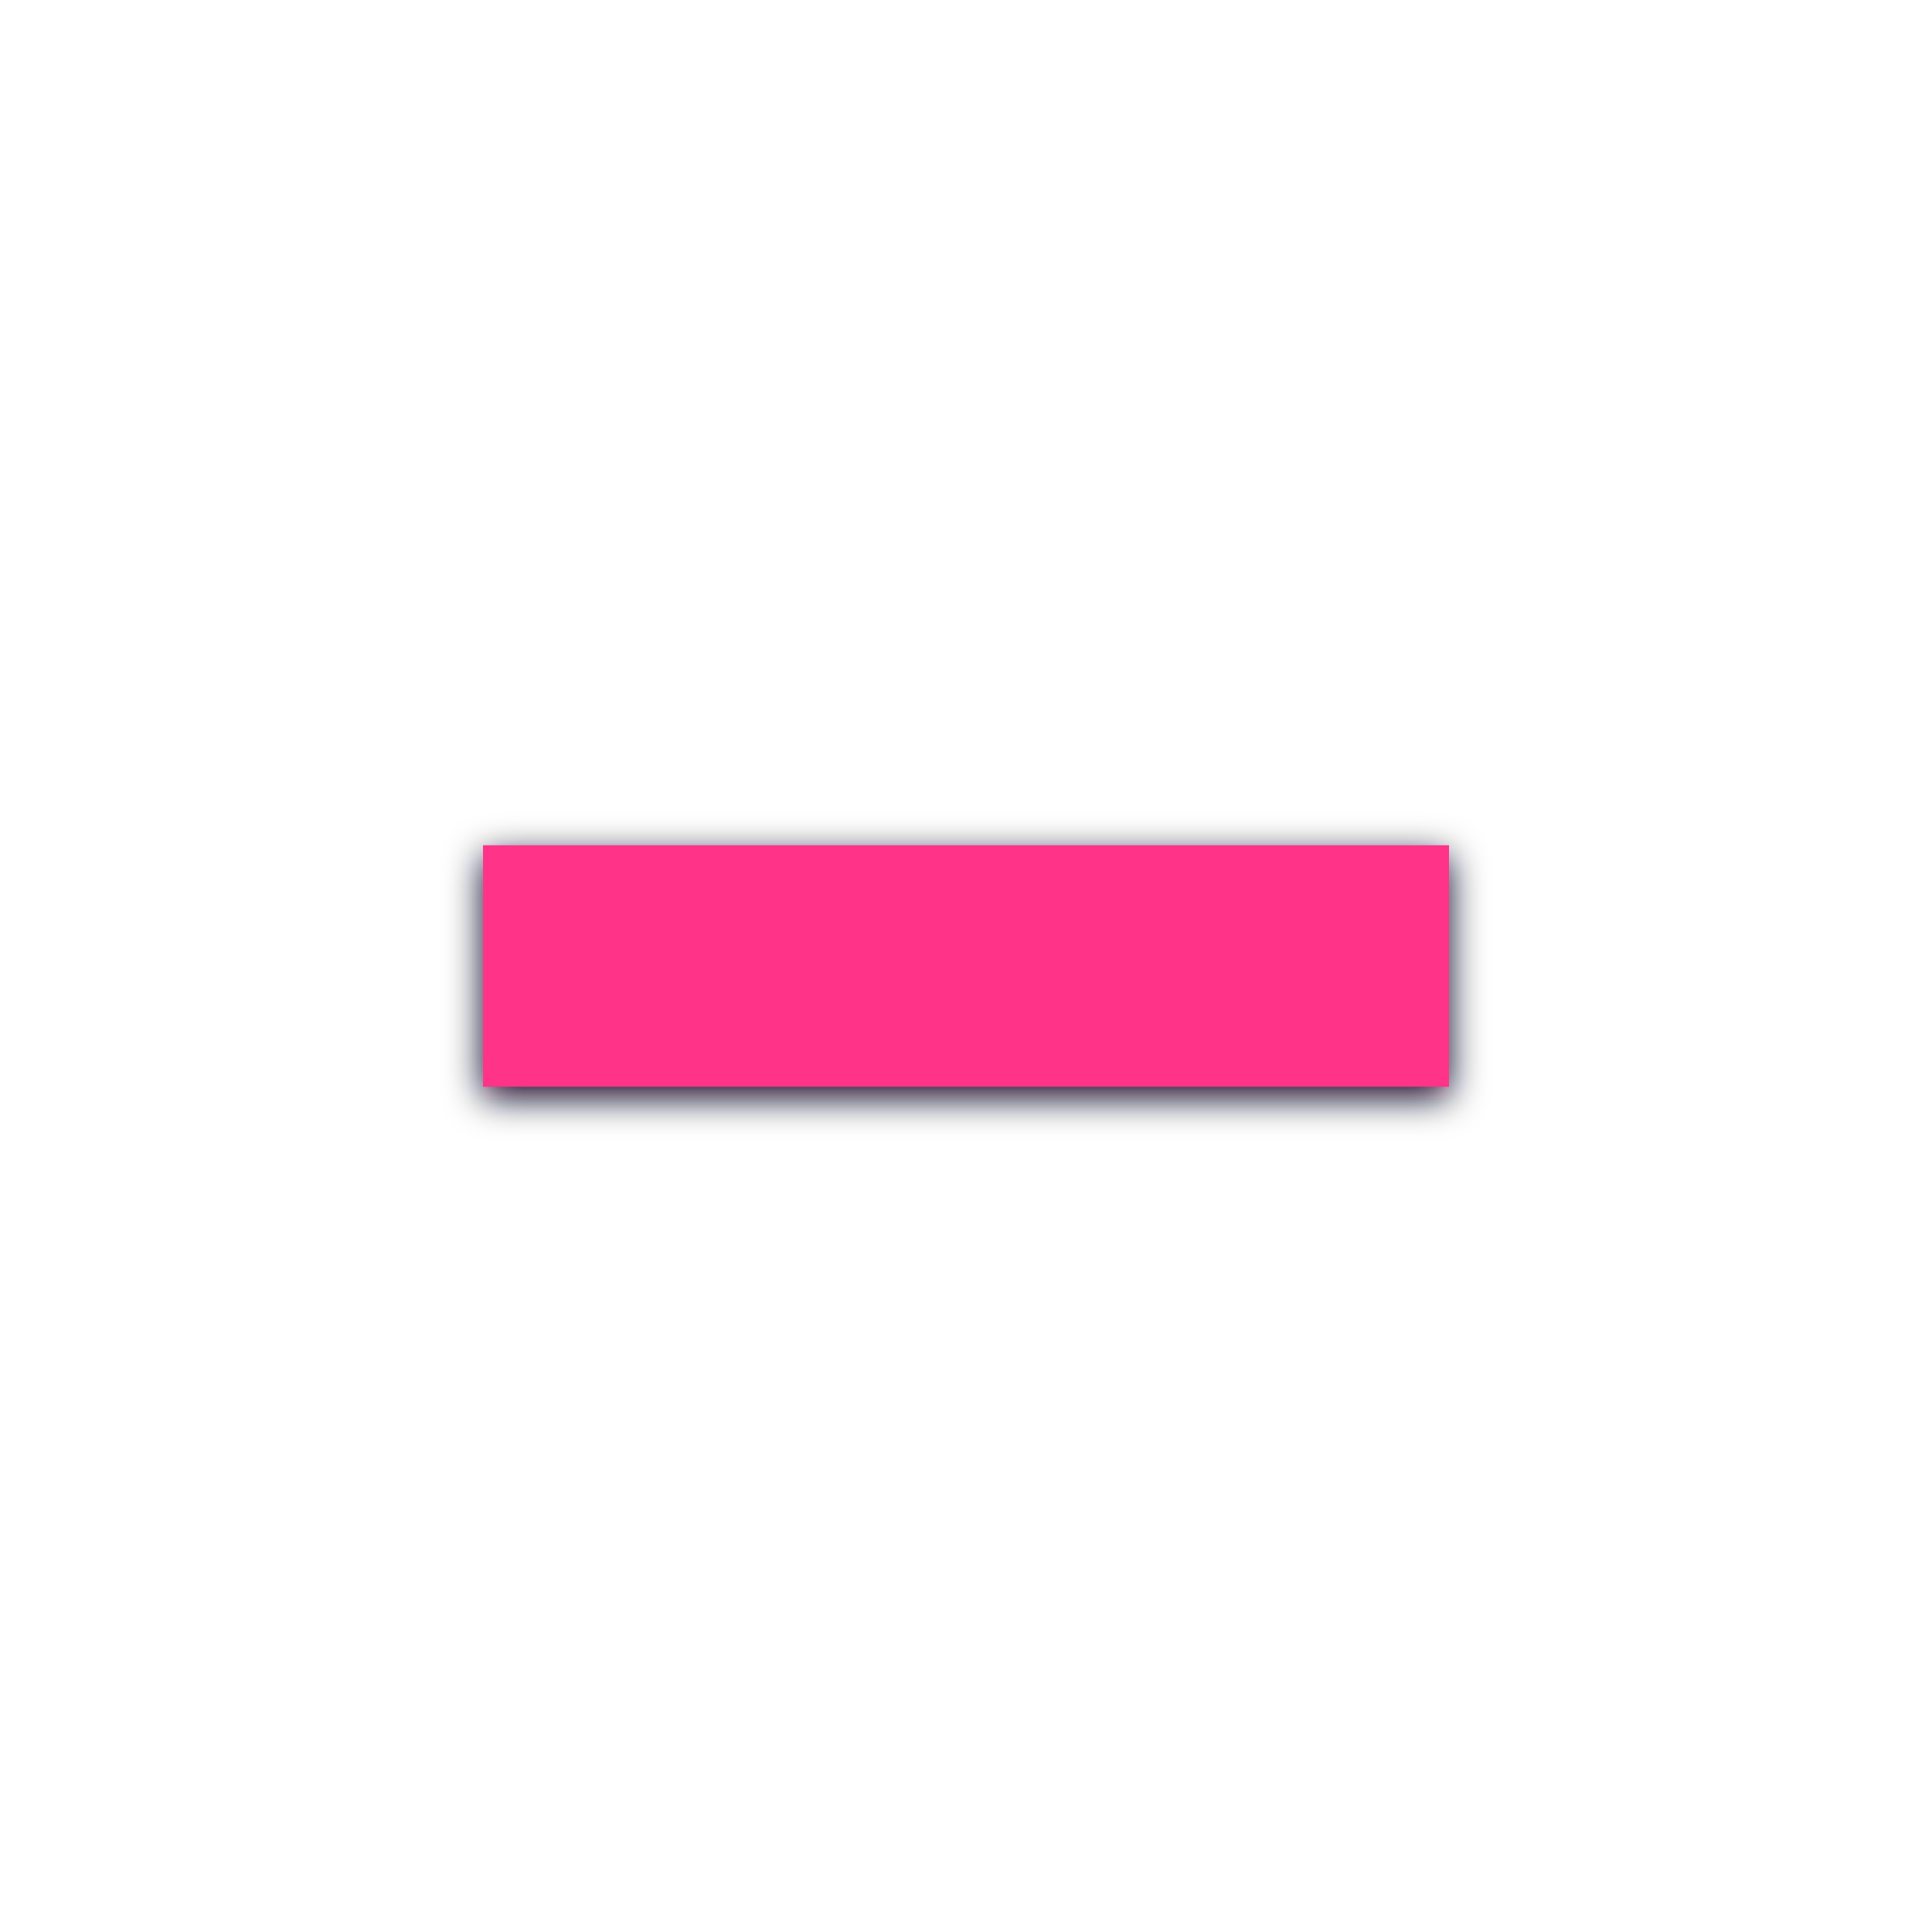
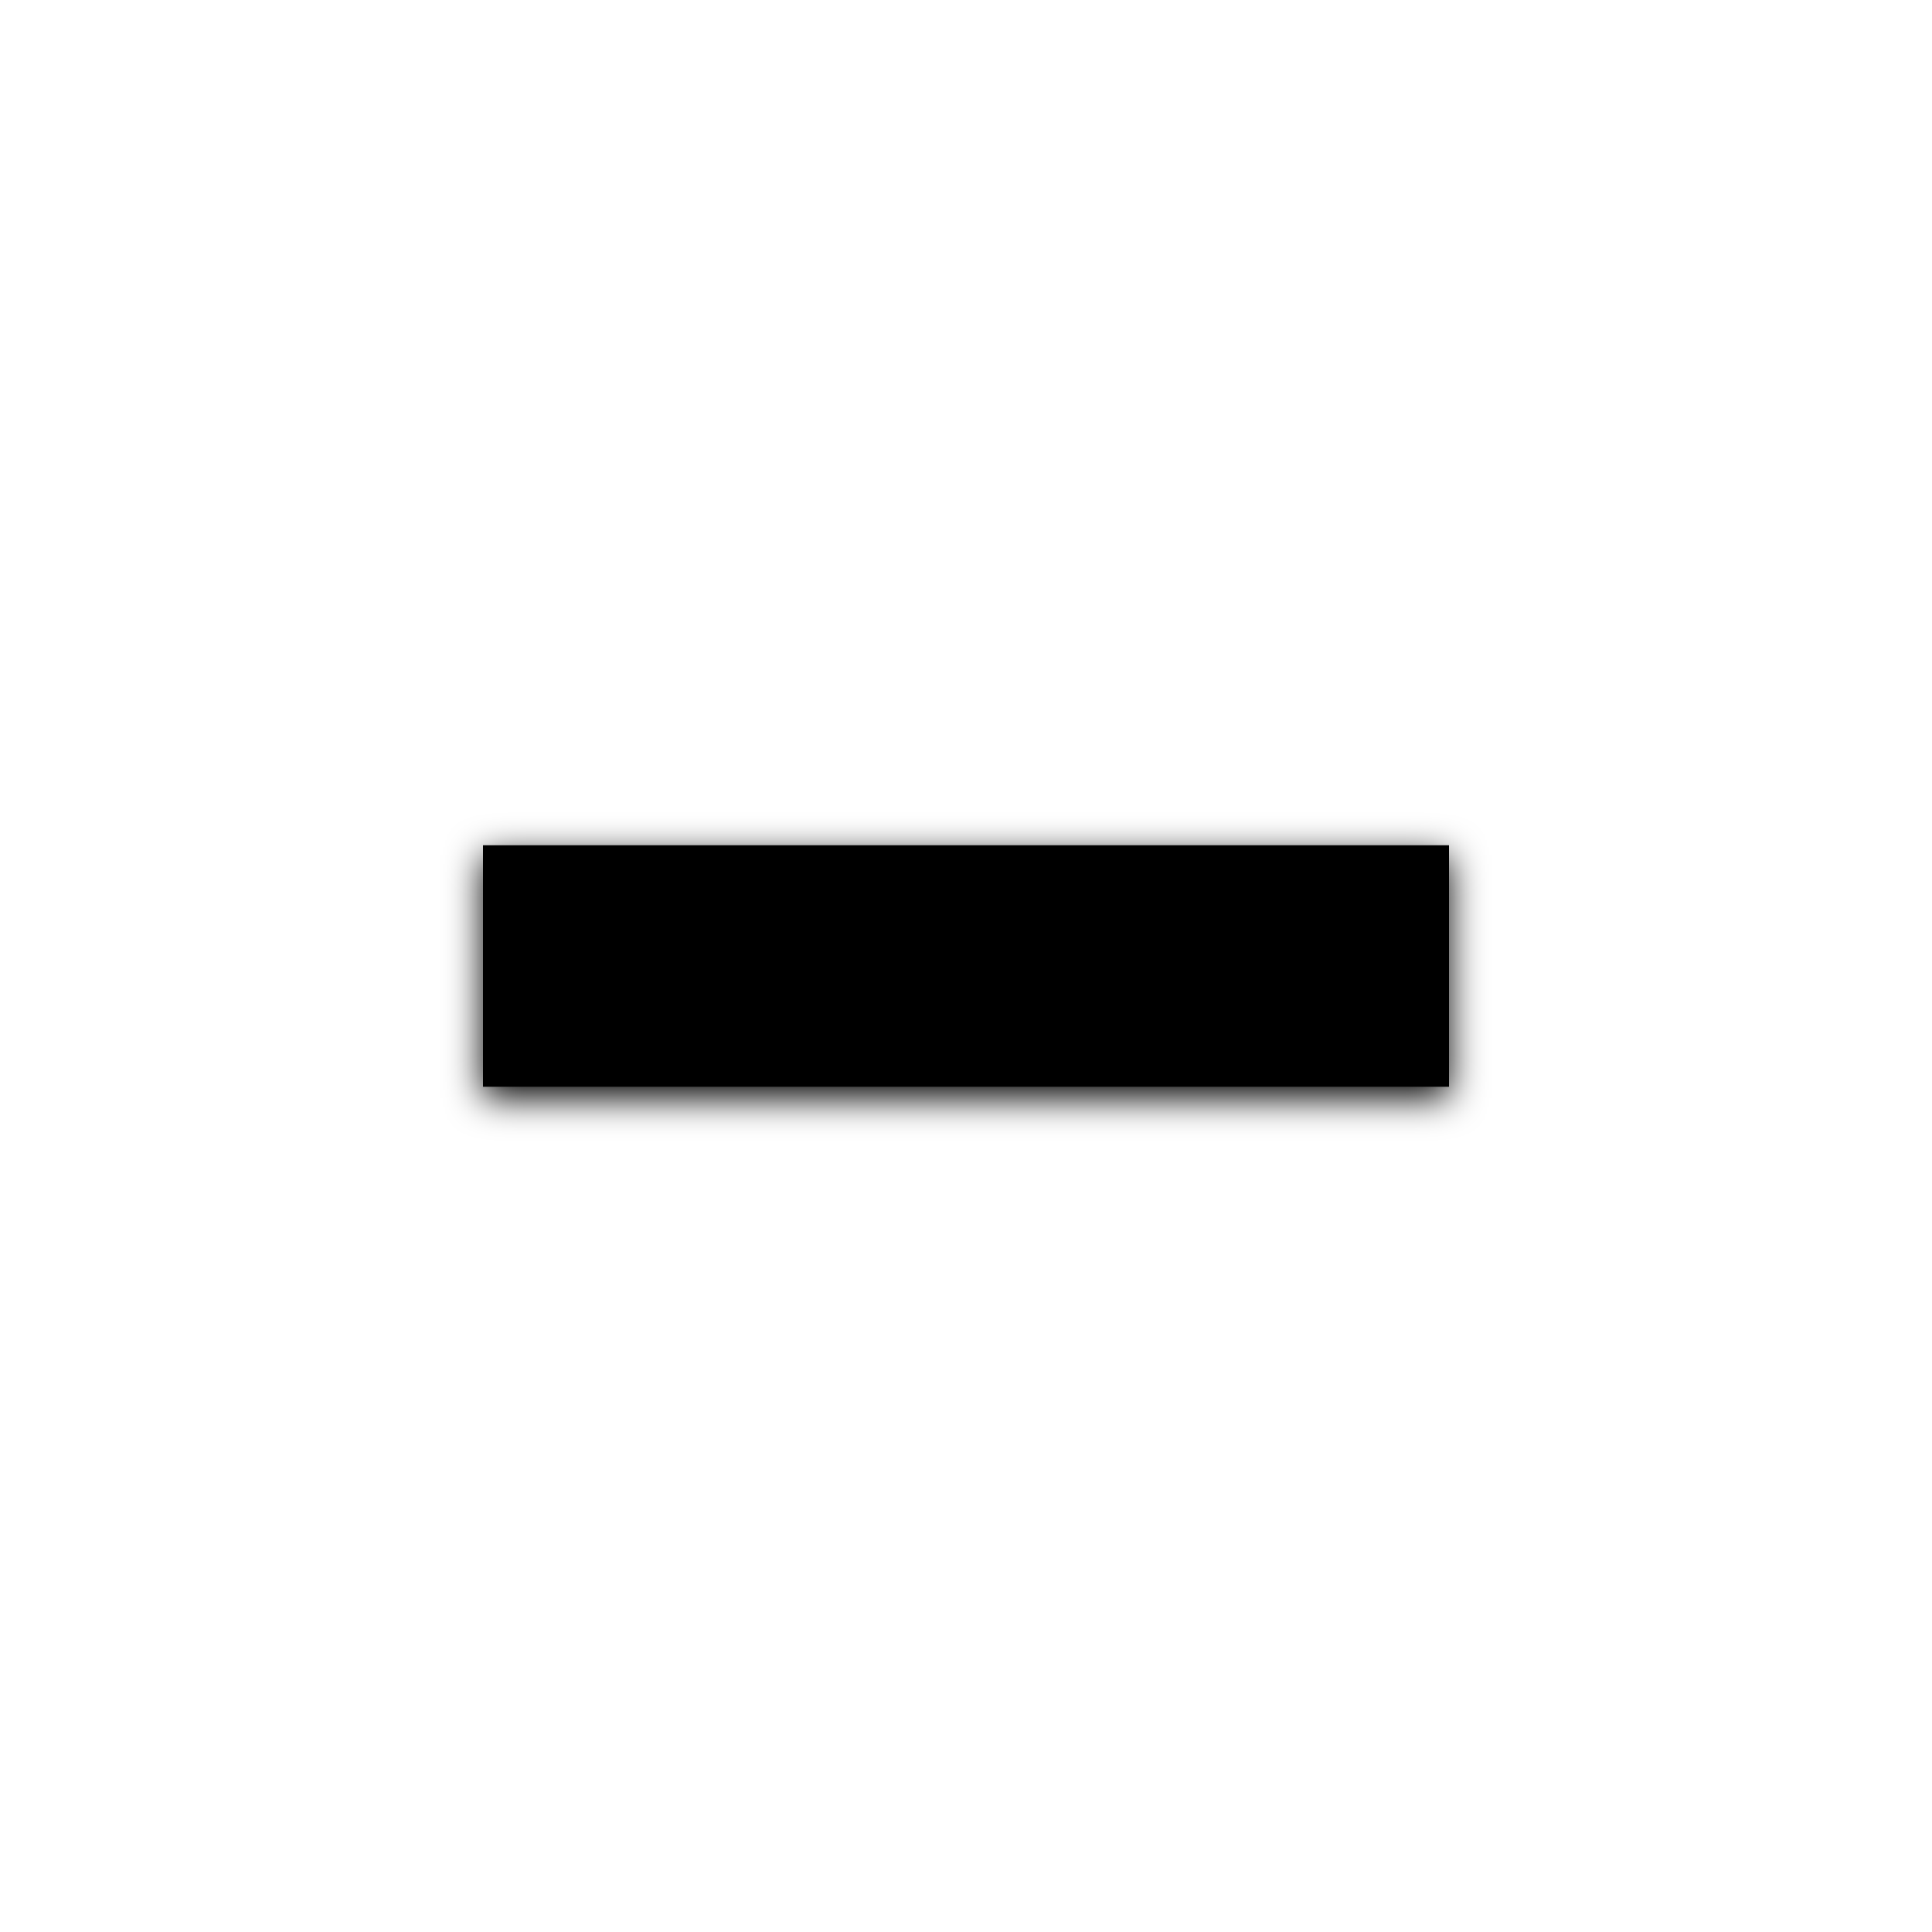
<svg xmlns="http://www.w3.org/2000/svg" viewBox="0 0 16 16">
  <defs>
    <filter width="1.09" x="-.045" y="-.18" height="1.36" id="filter3971">
      <feGaussianBlur stdDeviation=".15" />
    </filter>
  </defs>
  <g transform="translate(0 -1036.362)">
-     <rect width="8" x="4" y="1043.451" height="2" style="fill:#0e0021;filter:url(#filter3971)" />
-     <rect width="8" x="4" y="7" height="2" style="fill:#ff3388" transform="translate(0 1036.362)" />
+     <rect width="8" x="4" y="1043.451" height="2" style="fill:#%MENU_BG%;filter:url(#filter3971)" />
+     <rect width="8" x="4" y="7" height="2" style="fill:#%SEL_BG%" transform="translate(0 1036.362)" />
  </g>
</svg>
